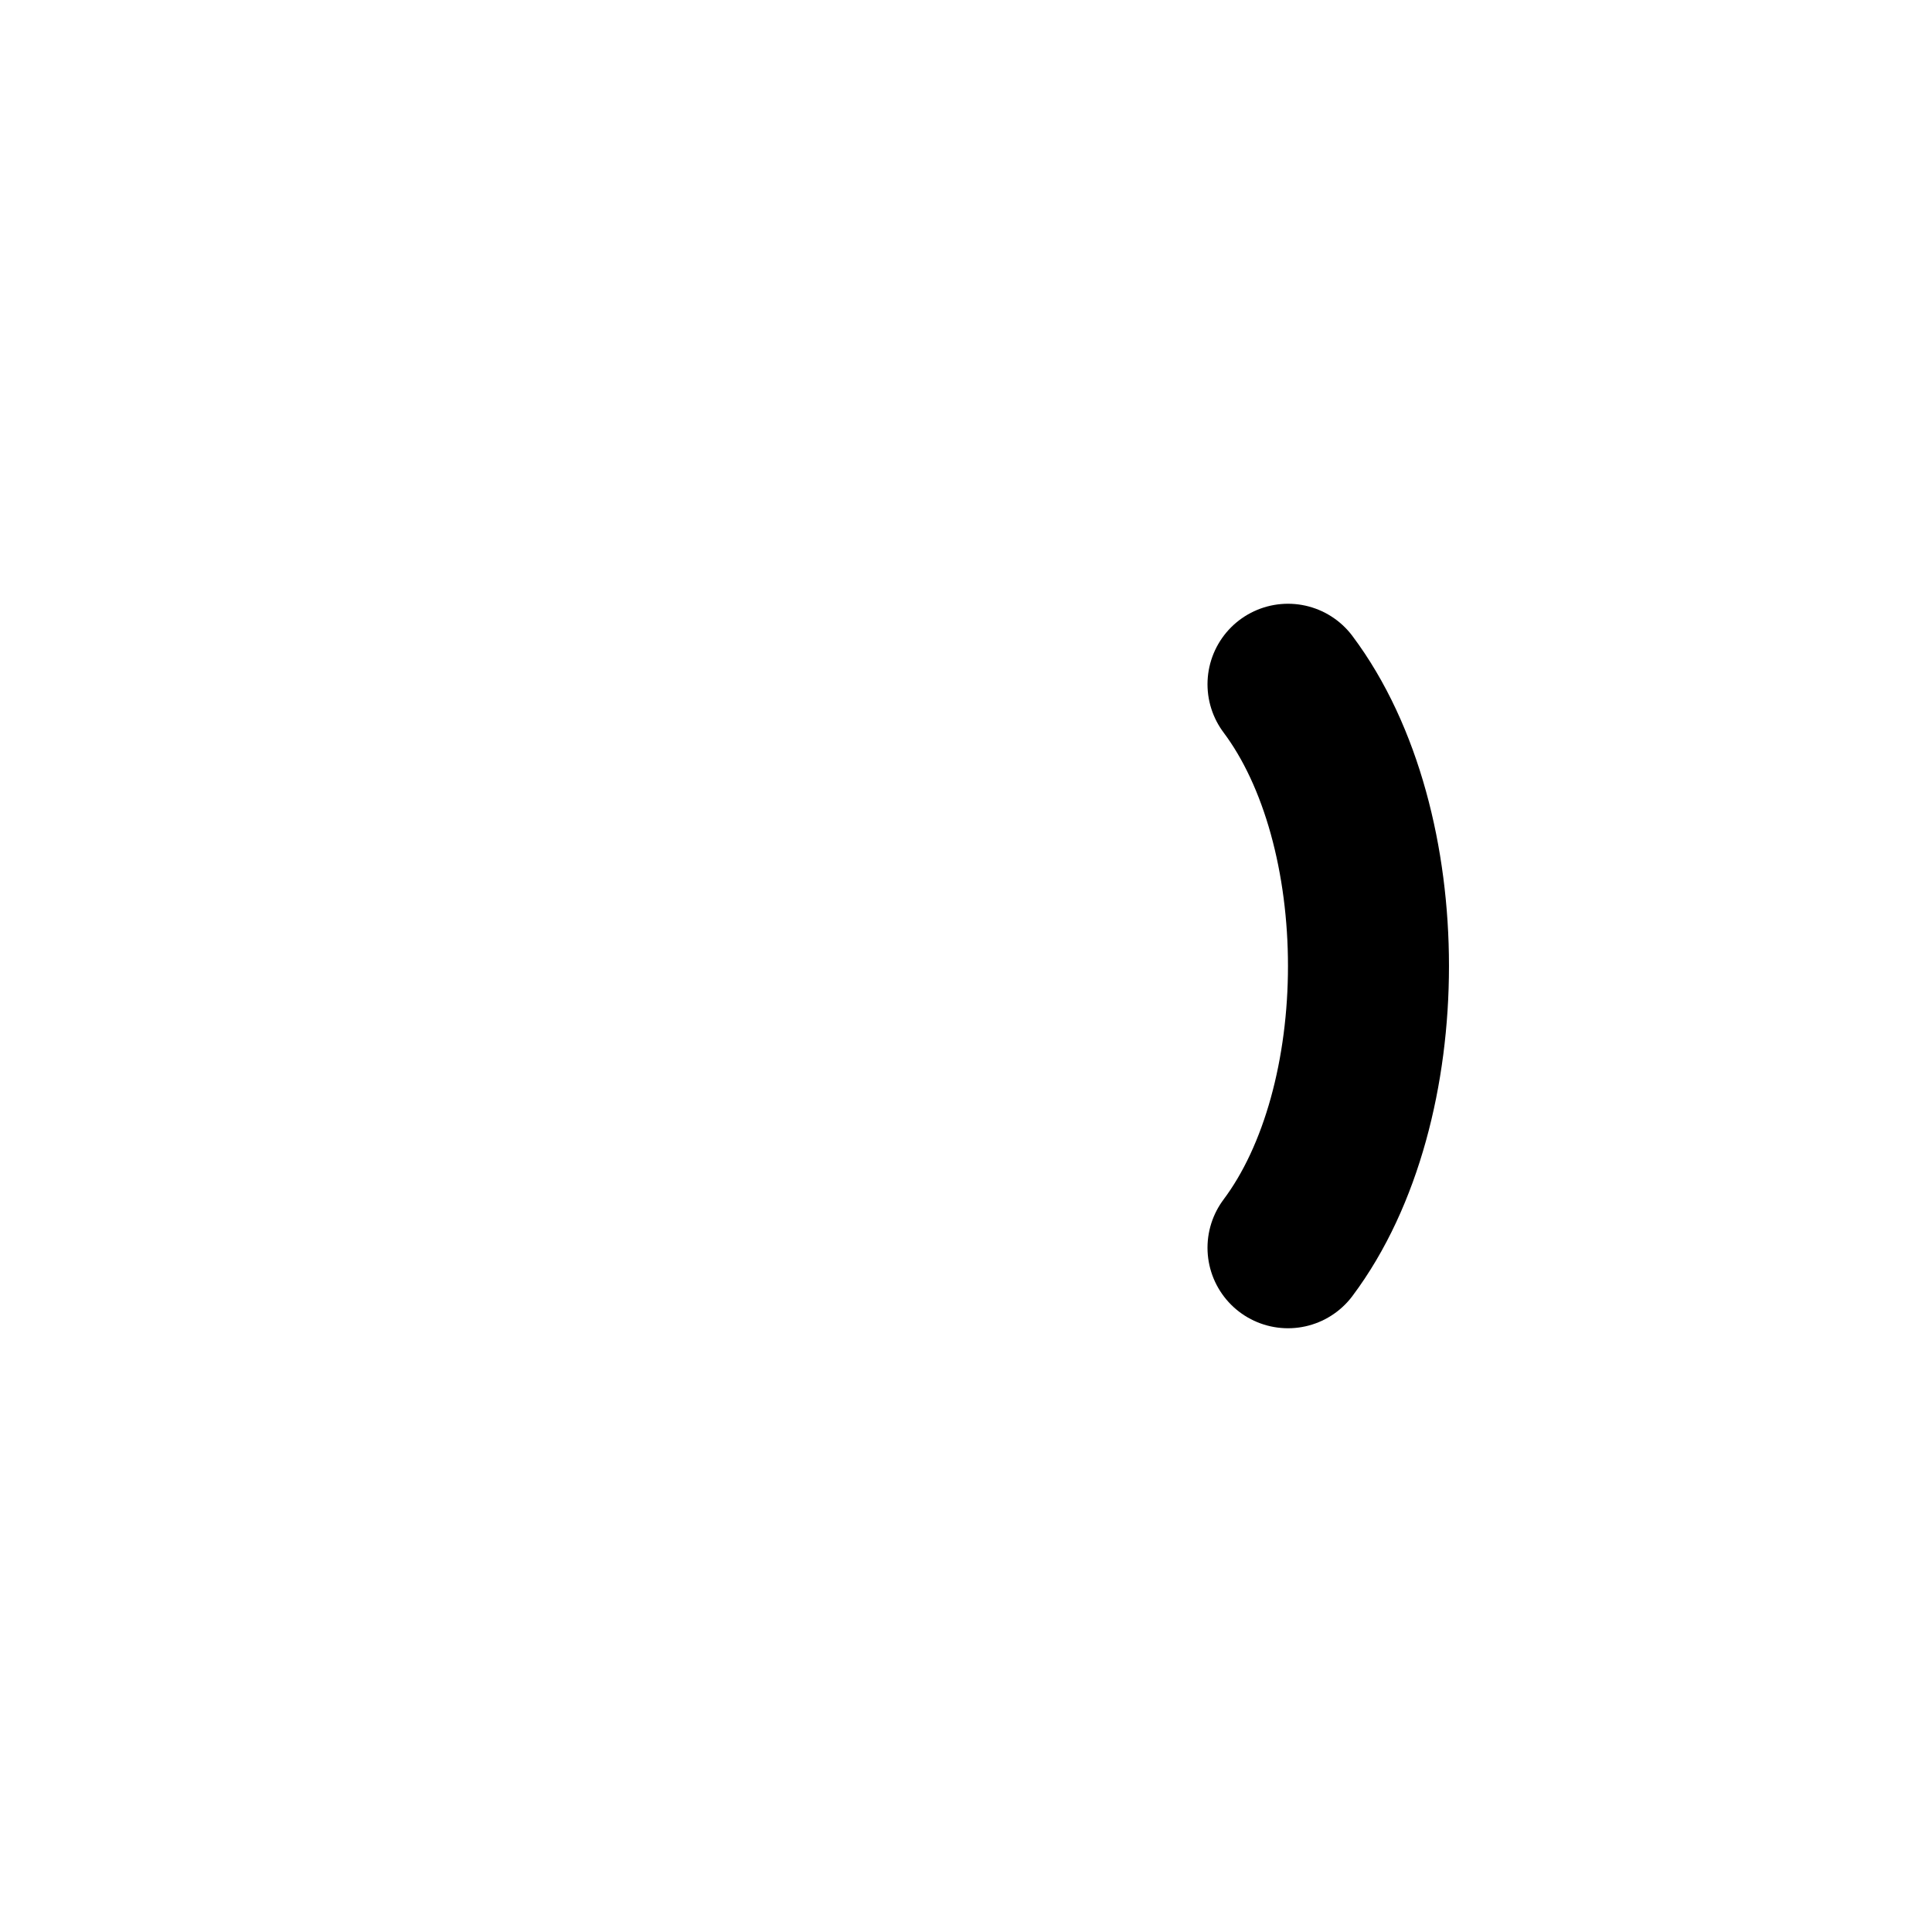
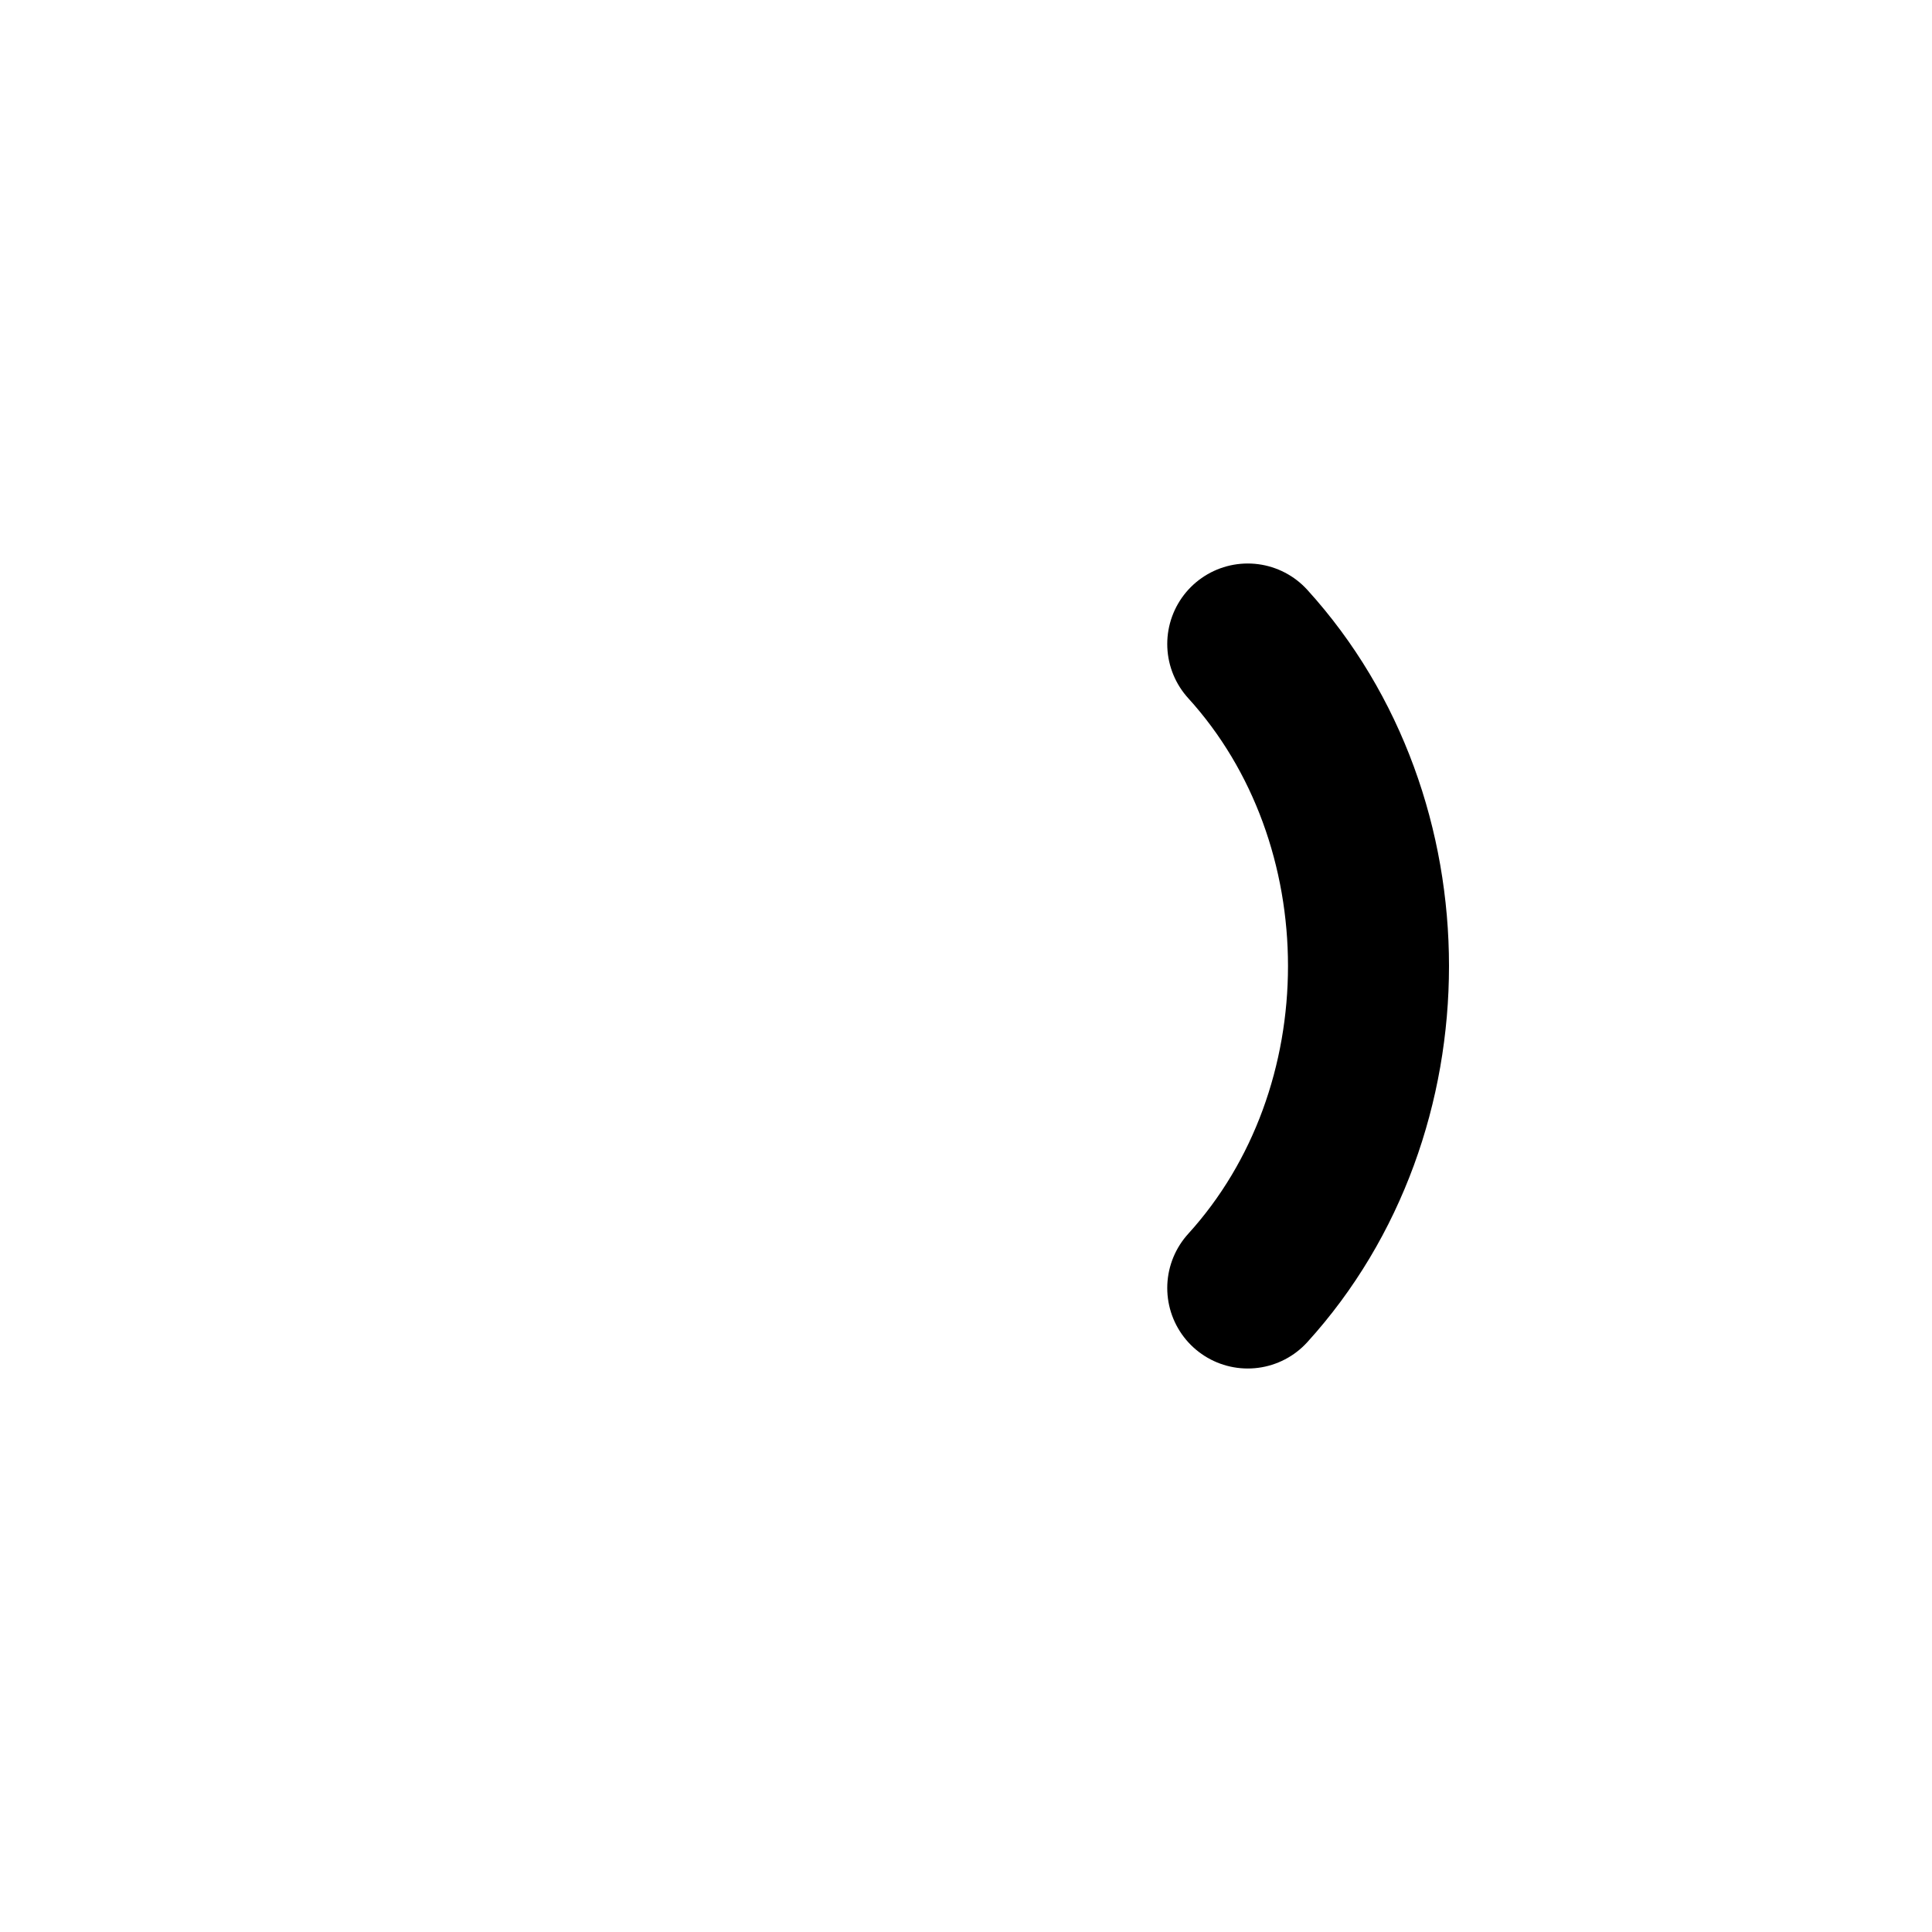
<svg xmlns="http://www.w3.org/2000/svg" width="24" height="24" viewBox="0 0 24 24" fill="none">
-   <path d="M16 8.5C17.333 10.278 17.333 13.722 16 15.5" stroke="black" stroke-width="2" stroke-linecap="round" stroke-linejoin="round" />
+   <path d="M15.5 8C17.5 10.2 17.5 13.8 15.5 16" stroke="black" stroke-width="2" stroke-linecap="round" stroke-linejoin="round" />
</svg>
